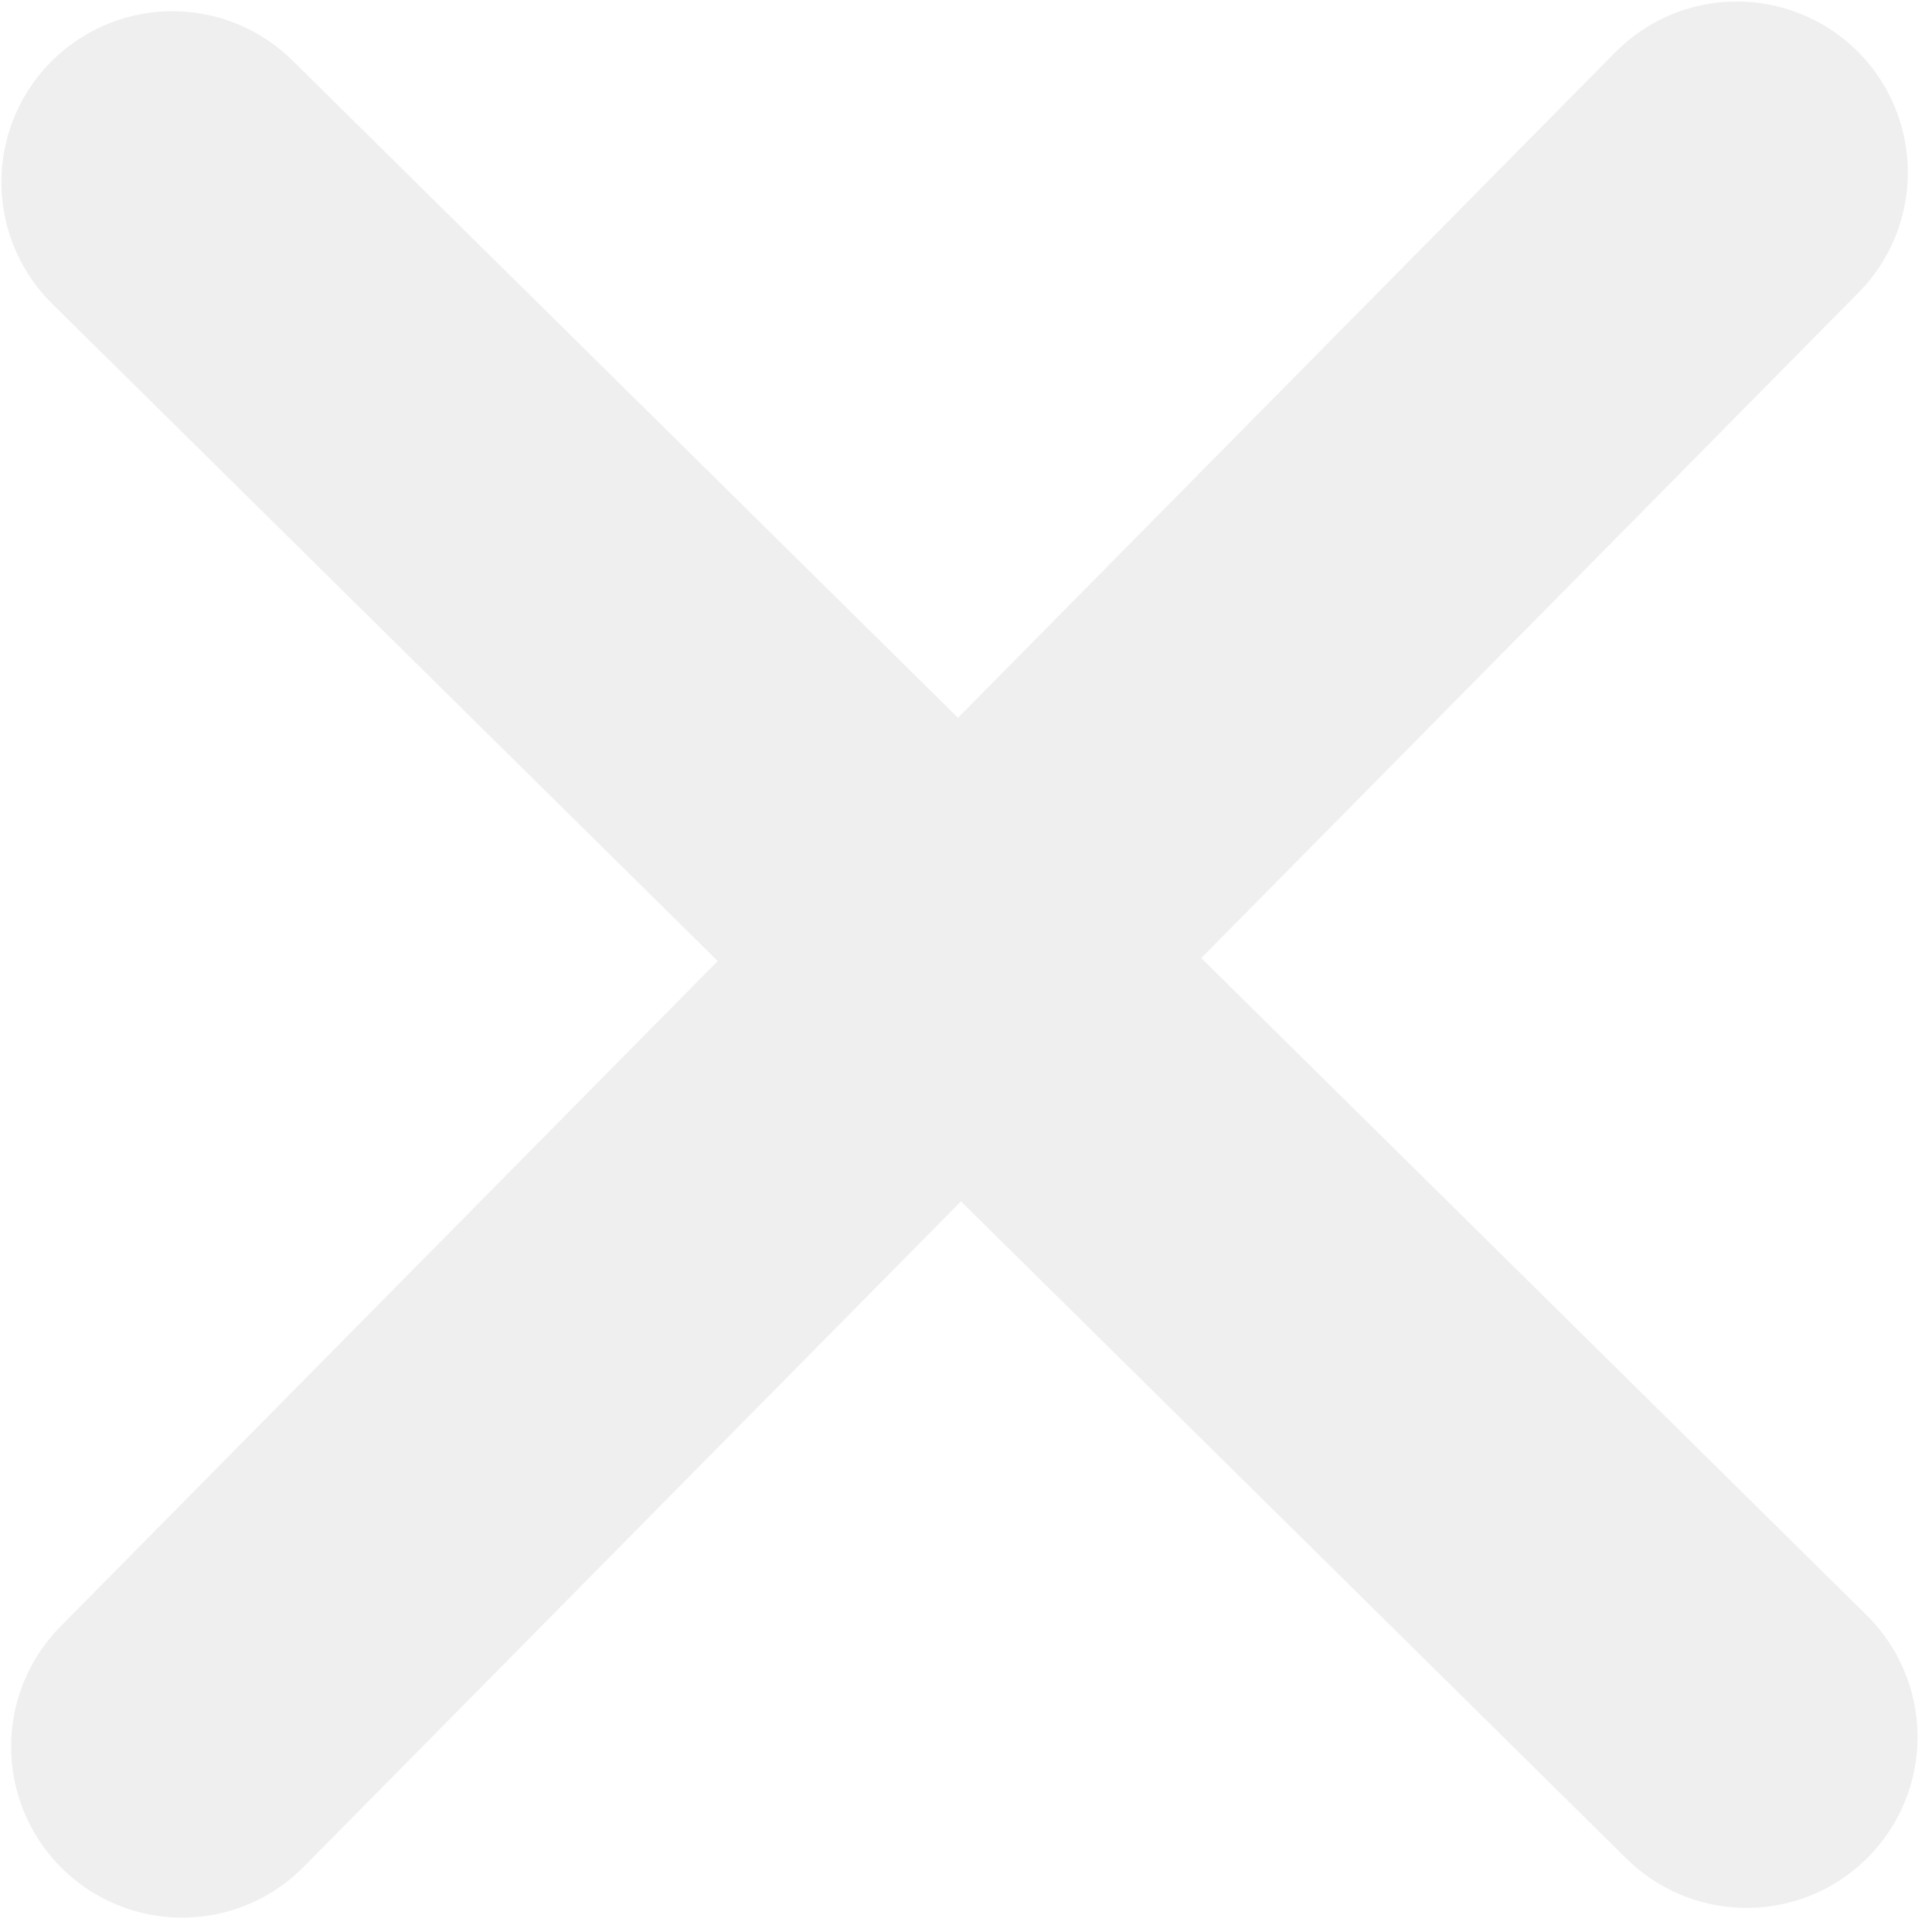
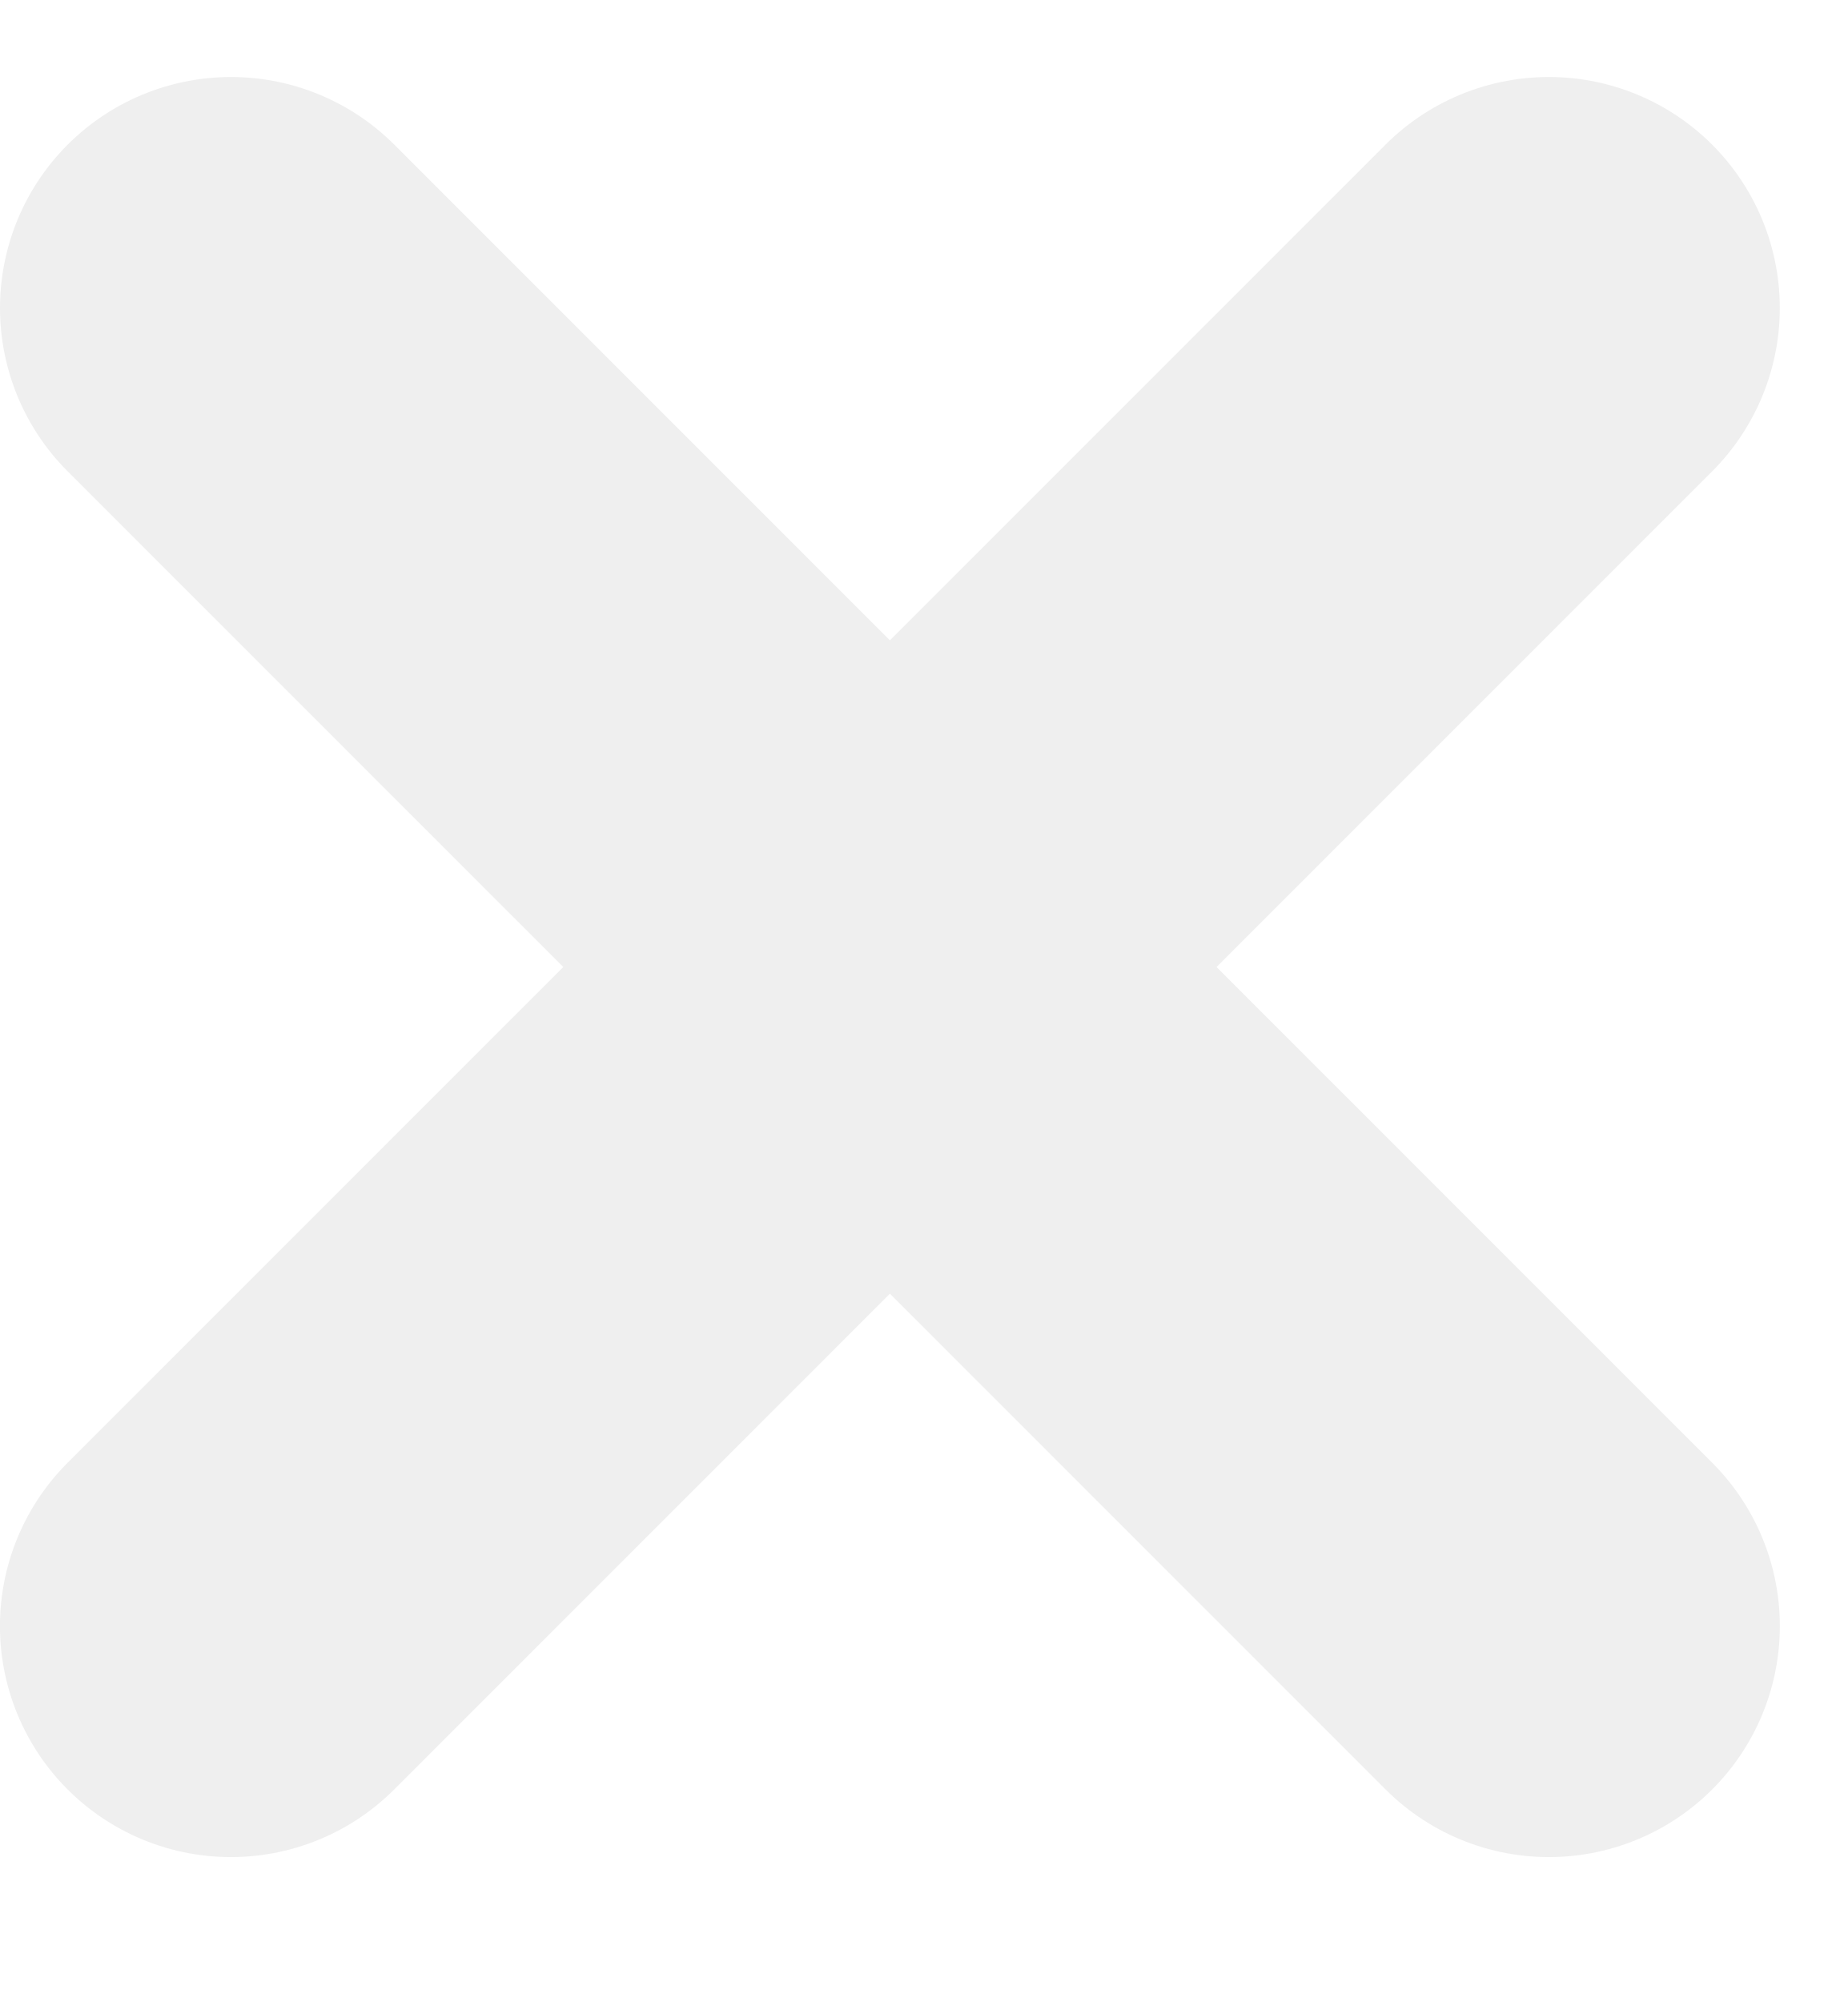
- <svg xmlns="http://www.w3.org/2000/svg" width="113px" height="113px" viewBox="0 0 113 113" version="1.1">
-   <defs />
-   <g id="Page-1" stroke="none" stroke-width="1" fill="none" fill-rule="evenodd" stroke-linecap="round" stroke-linejoin="round">
-     <g id="Stop-All-Icon" transform="translate(-71, -77)" stroke="#EFEFEF" stroke-width="20">
-       <g id="Stop-Task-Icon" transform="translate(79.6875, 83.67188)">
-         <path d="M1.395,3.984 L93.467,94.92" id="Path-7" />
-         <path d="M1.395,3.984 L93.467,94.92" id="Path-7" transform="translate(47.43055, 49.45205) rotate(-270) translate(-47.43055, -49.45205) " />
-       </g>
+ <svg xmlns="http://www.w3.org/2000/svg" width="12px" height="13px" viewBox="0 0 12 13" version="1.1">
+   <g id="Page-1" stroke="none" stroke-width="1" fill="none" fill-rule="evenodd" stroke-linecap="round">
+     <g id="stop" transform="translate(1, 2)" stroke="#EFEFEF" stroke-width="3">
+       <path d="M0.5,0 L9.059,8.559" id="Path-7" />
+       <path d="M0.5,0 L9.059,8.559" id="Path-7" transform="translate(4.779311, 4.279311) rotate(90) translate(-4.779311, -4.279311) " />
    </g>
  </g>
</svg>
